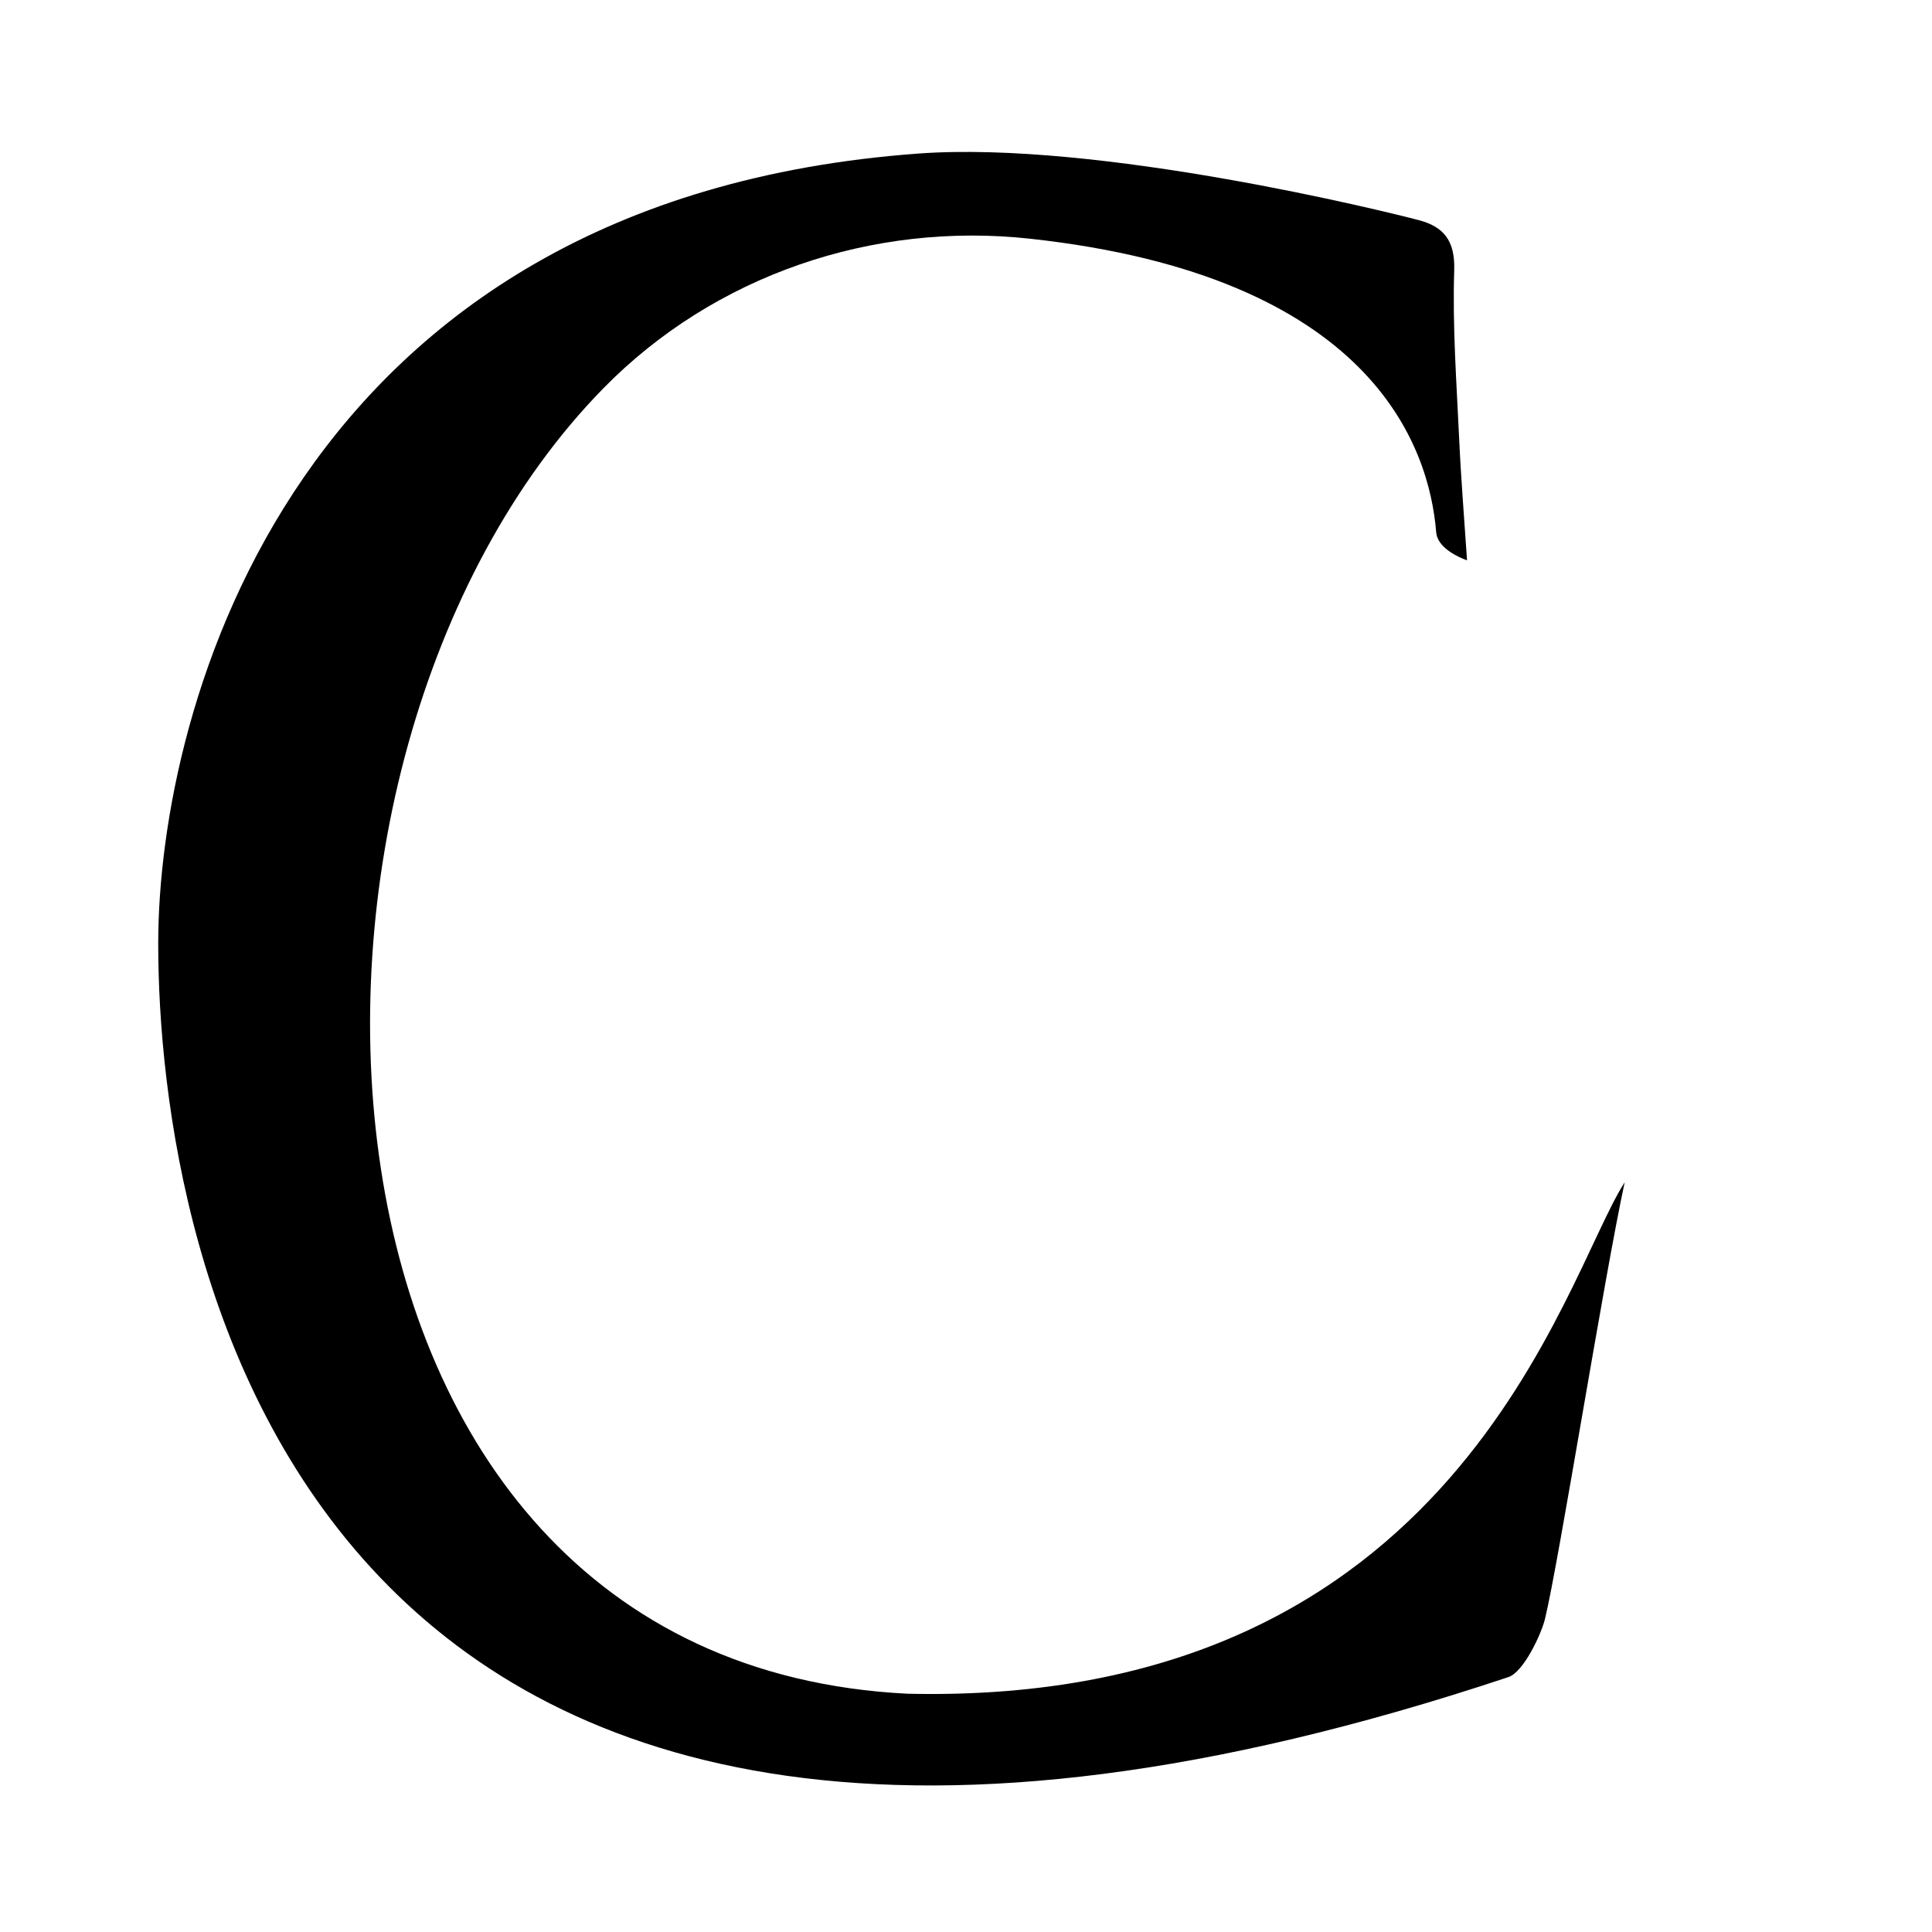
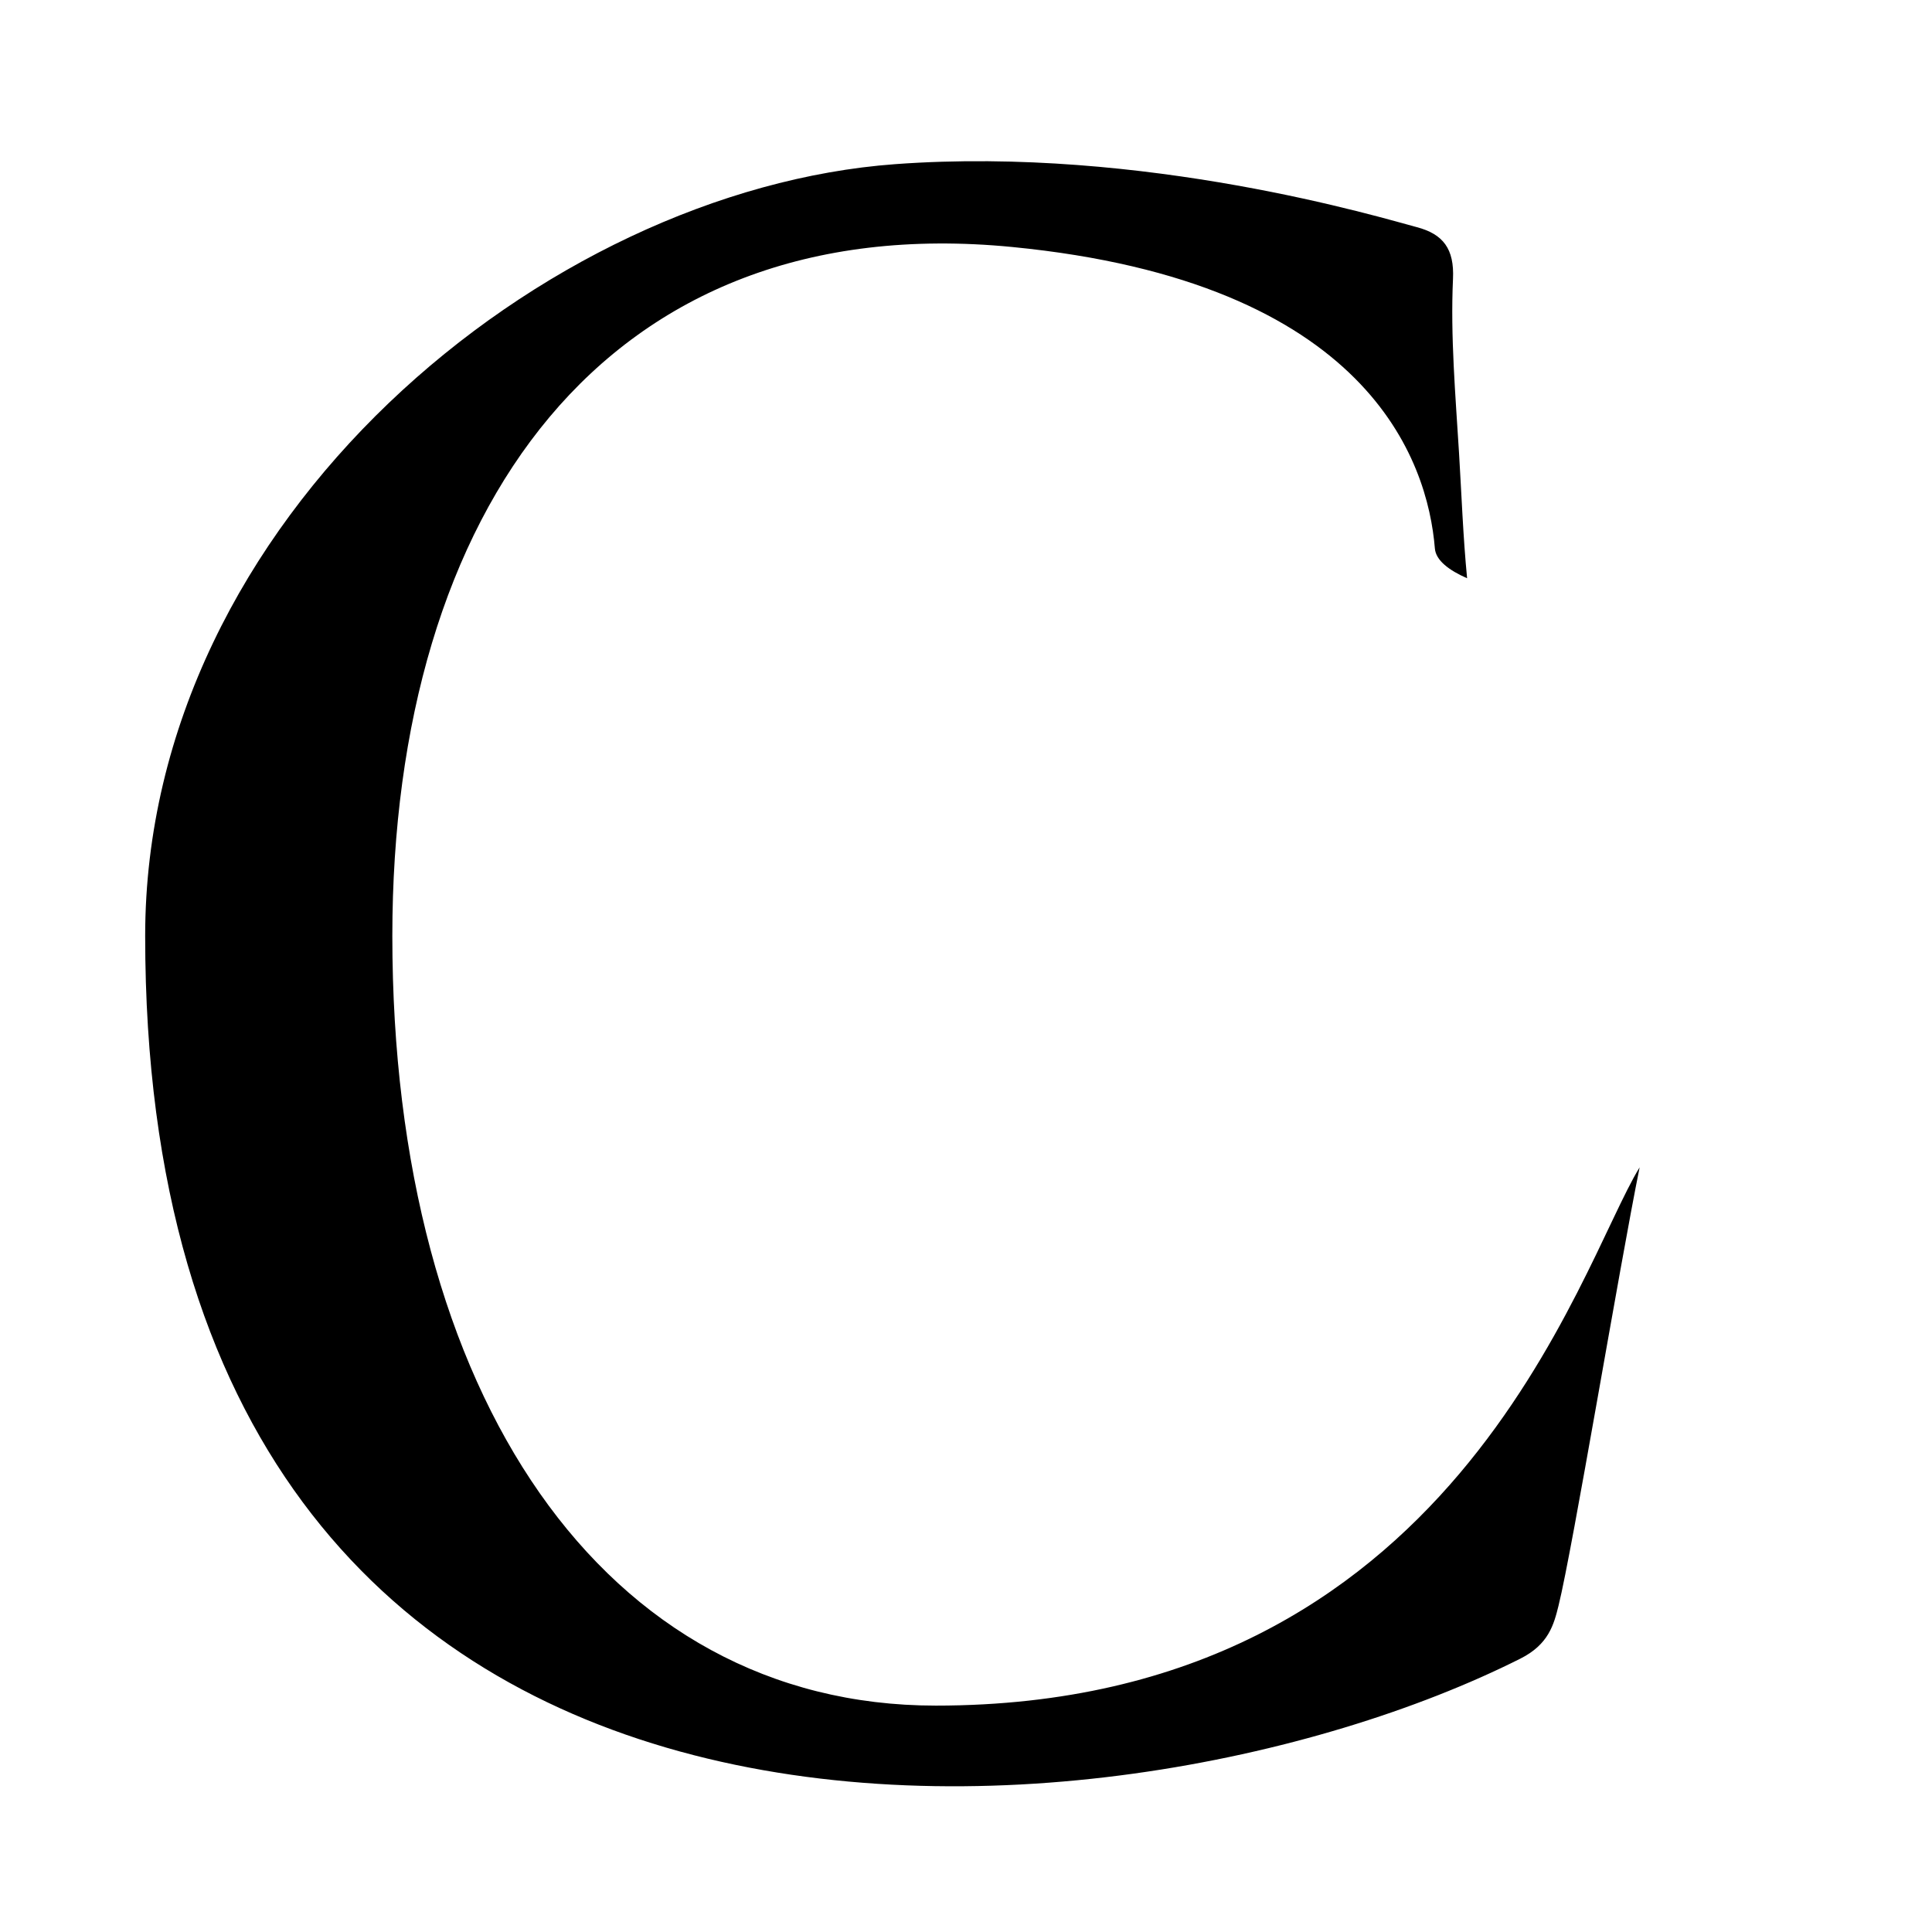
- <svg xmlns="http://www.w3.org/2000/svg" version="1.0" x="0px" y="0px" viewBox="0 0 1000 1000">
-   <path d="M469.845,876.674c-328.979-16.347-345.732-483.597-157.626-675.601c57.469-58.66,139.399-86.399,220.849-77.522  c176.98,19.288,206.734,107.468,210.31,152.046c0.484,6.037,7.218,11.241,15.958,14.426c-1.38-20.853-3.099-41.691-4.06-62.564  c-1.343-29.194-3.515-58.461-2.574-87.606c0.497-15.411-5.602-22.545-18.29-25.89c-17.316-4.566-165.807-41.29-258.997-34.488  c-323.574,23.621-393.52,286.697-393.52,408.903c0,159.28,72.577,588.373,698.902,379.662c7.77-2.589,16.942-22.083,18.881-30.063  c7.144-29.407,30.566-176.726,41.258-226.02C808.933,661.563,754.492,883.096,469.845,876.674z" />
+ <svg viewBox="0 0 1000 1000">
+   <path d="M484.35 882.82c-171.62 0-281.28-160.5-281.28-398.35 0-220.1 109.95-377.2 320.8-356.63 184.59 18.01 215.15 110.84 218.82 156.06.5 6.14 7.3 11.3 16.68 15.4-2.09-21.56-2.86-43.14-4.17-64.68-1.82-29.8-4.5-60.6-3.13-90.35.71-15.42-5.06-23.1-18.75-26.7-17.59-4.62-140.67-42.08-269.9-32.61-181.52 13.3-388.28 183.3-388.28 399.5 0 520.74 500.62 480.13 711.77 374.06 14.7-7.38 17.37-17.67 19.8-27.5 7.35-29.76 31.54-175.46 41.96-226.8-31.6 51.18-95.55 278.6-364.32 278.6Z" />
</svg>
